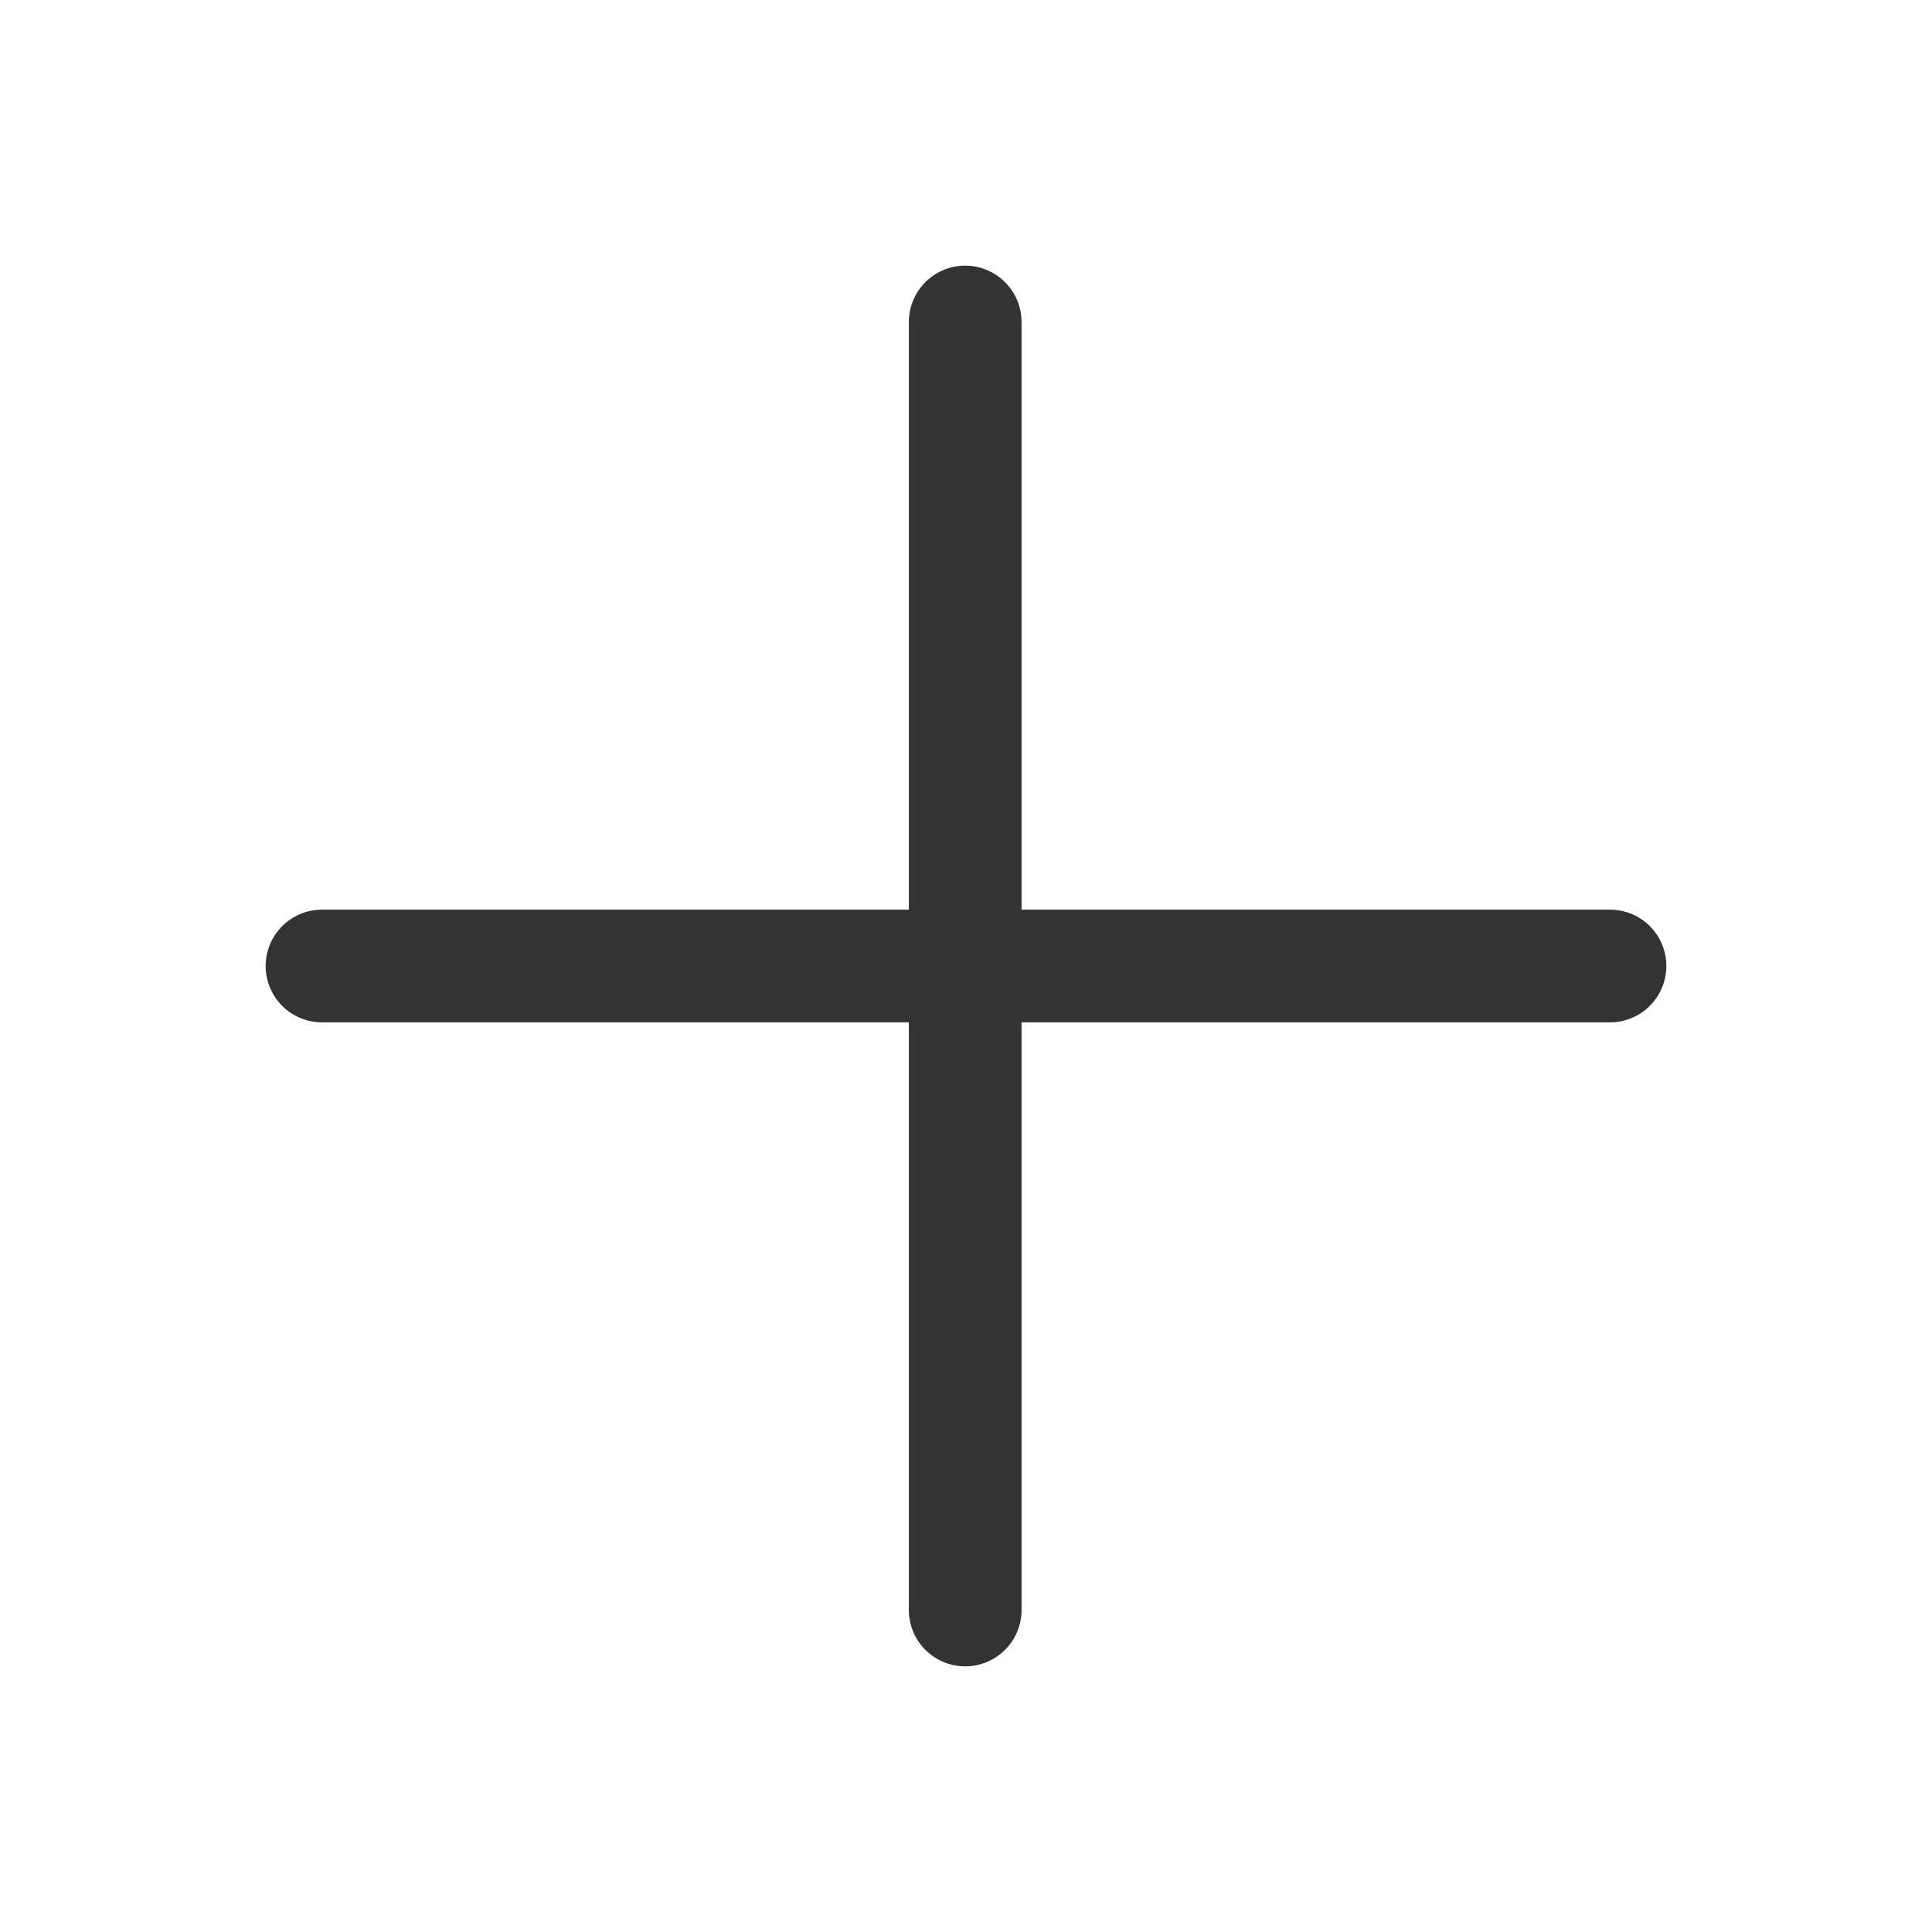
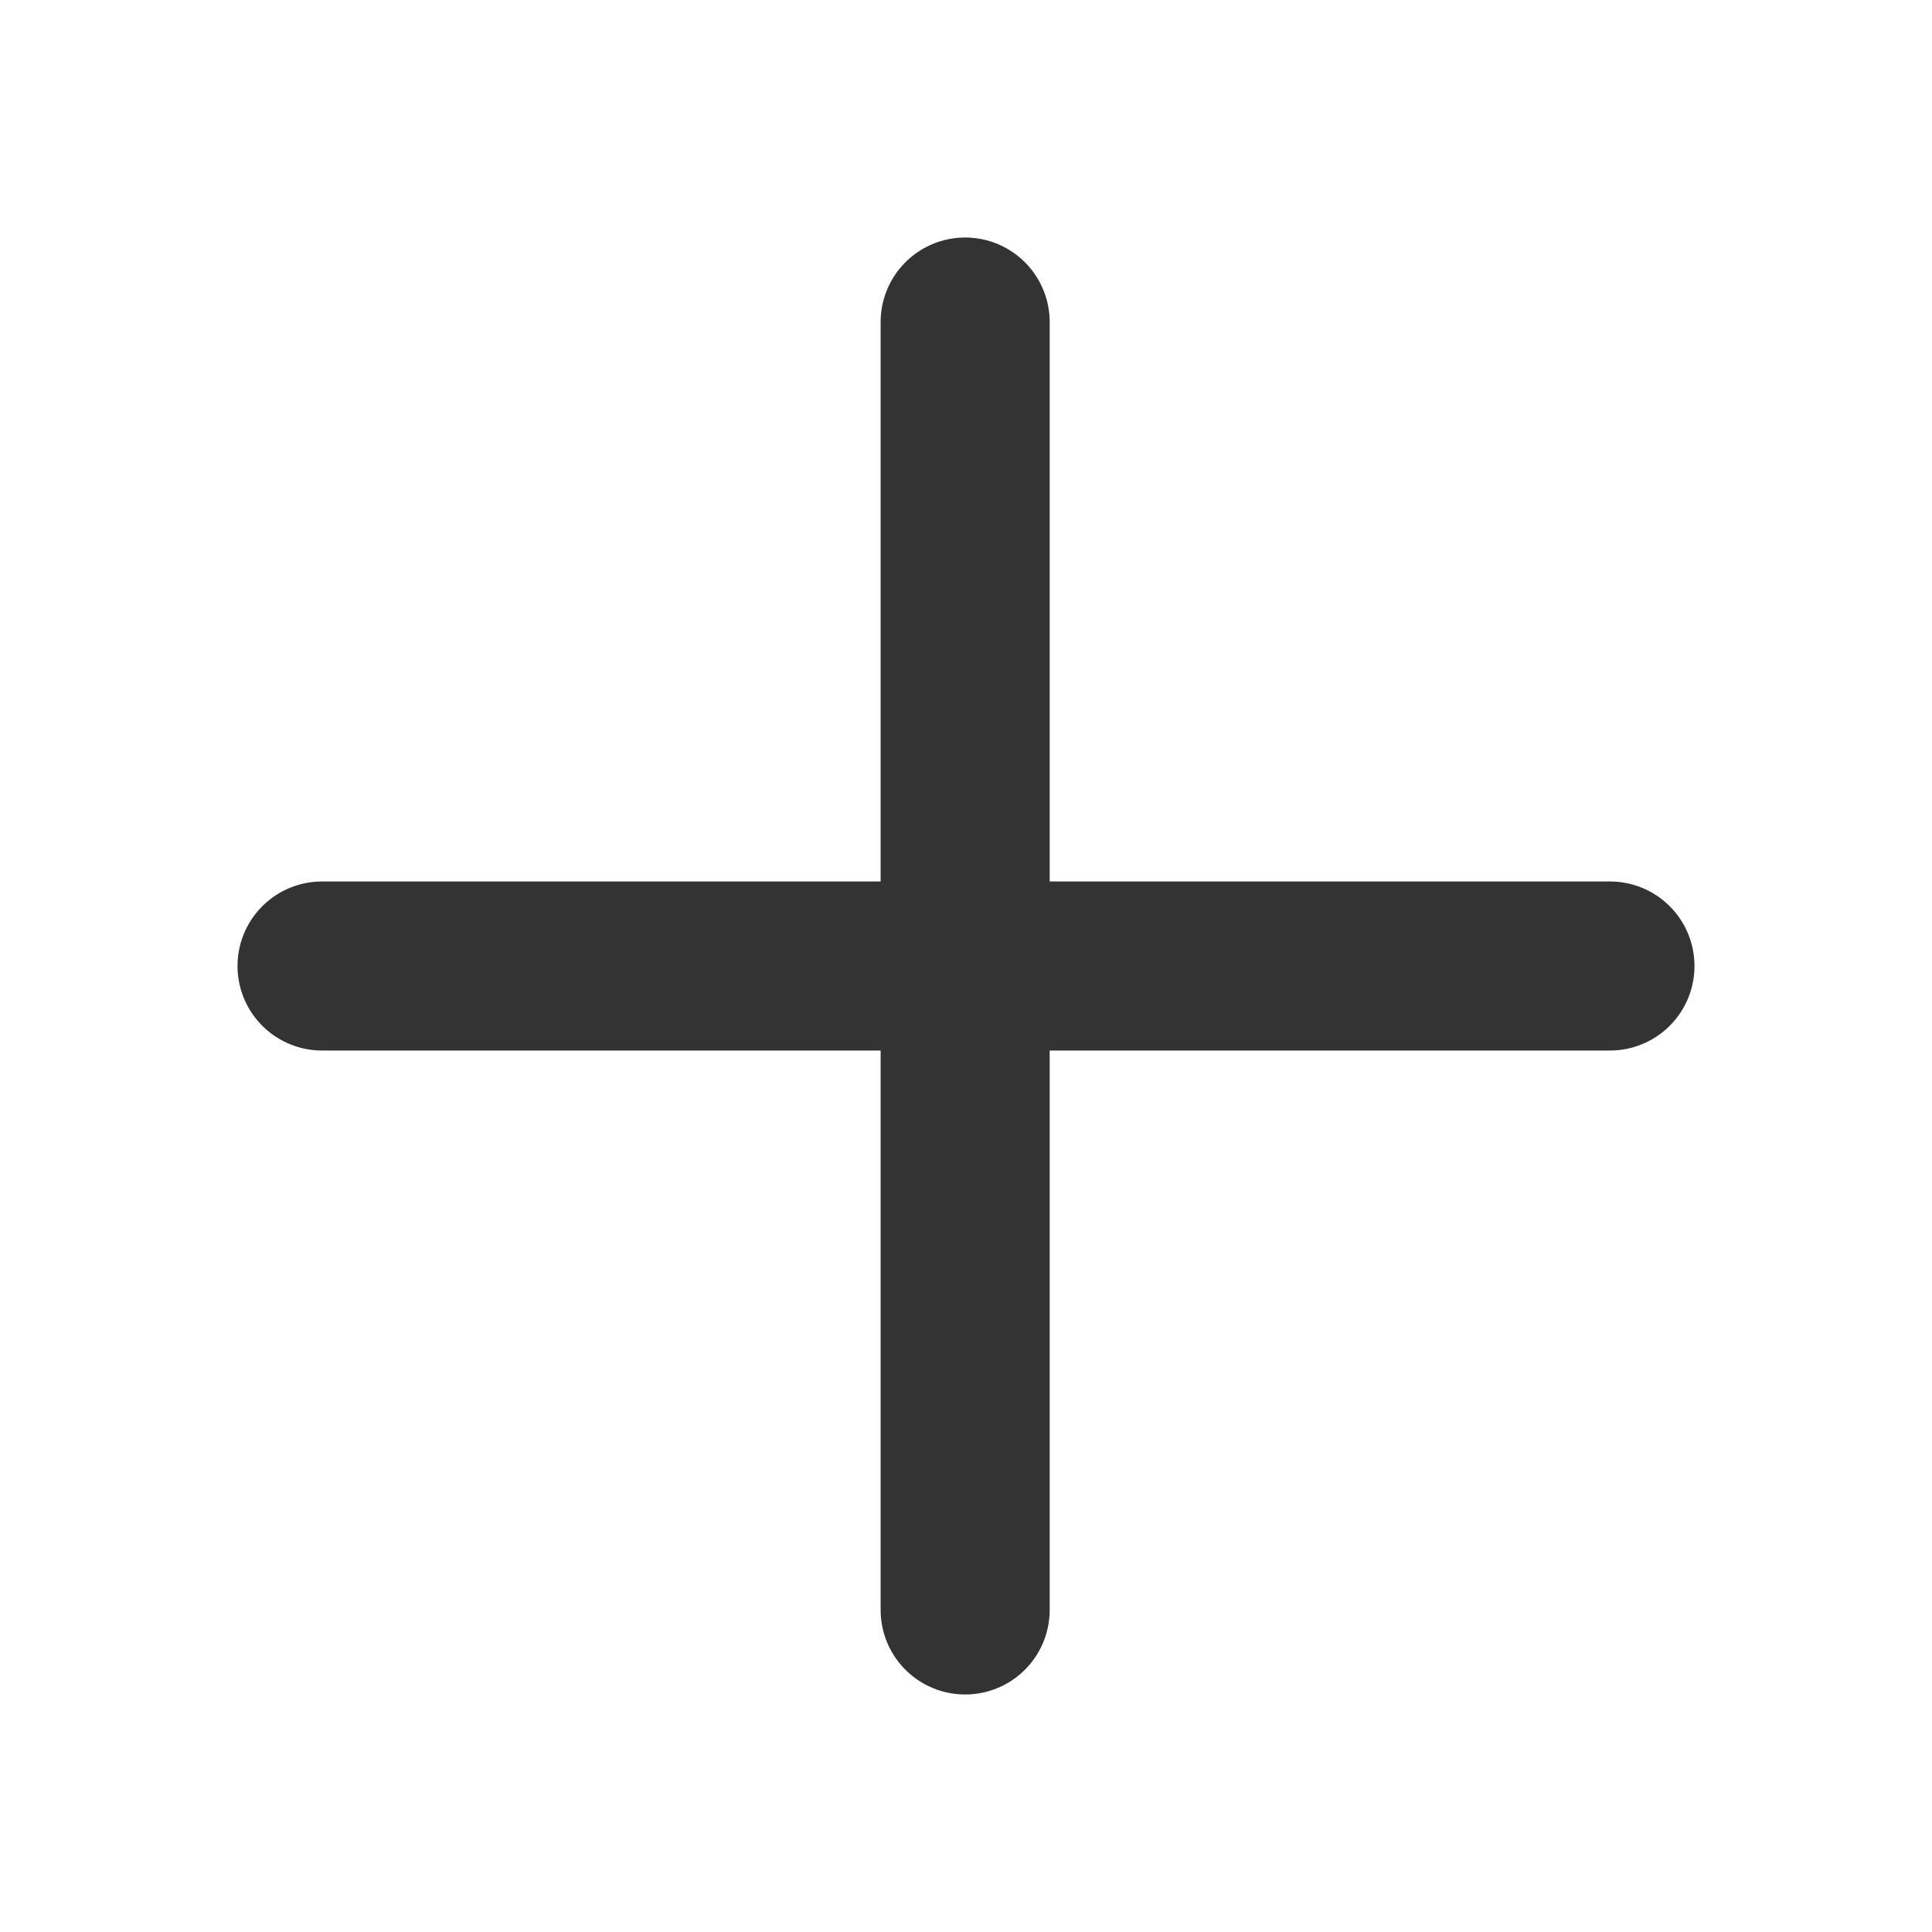
- <svg xmlns="http://www.w3.org/2000/svg" width="24" height="24" viewBox="0 0 24 24" fill="none">
-   <g id="1.TH.PLUS">
-     <path id="Vector 580" d="M11.99 4V12M11.99 20V12M11.99 12H20M11.99 12H4" stroke="#333333" stroke-width="1.4" stroke-linecap="round" stroke-linejoin="round" />
-   </g>
+ <svg xmlns="http://www.w3.org/2000/svg" width="16" height="16" viewBox="0 0 16 16" fill="none">
+   <path d="M7.993 2.667V8M7.993 13.333V8M7.993 8H13.333M7.993 8H2.667" stroke="#333333" stroke-width="1.4" stroke-linecap="round" stroke-linejoin="round" />
</svg>
